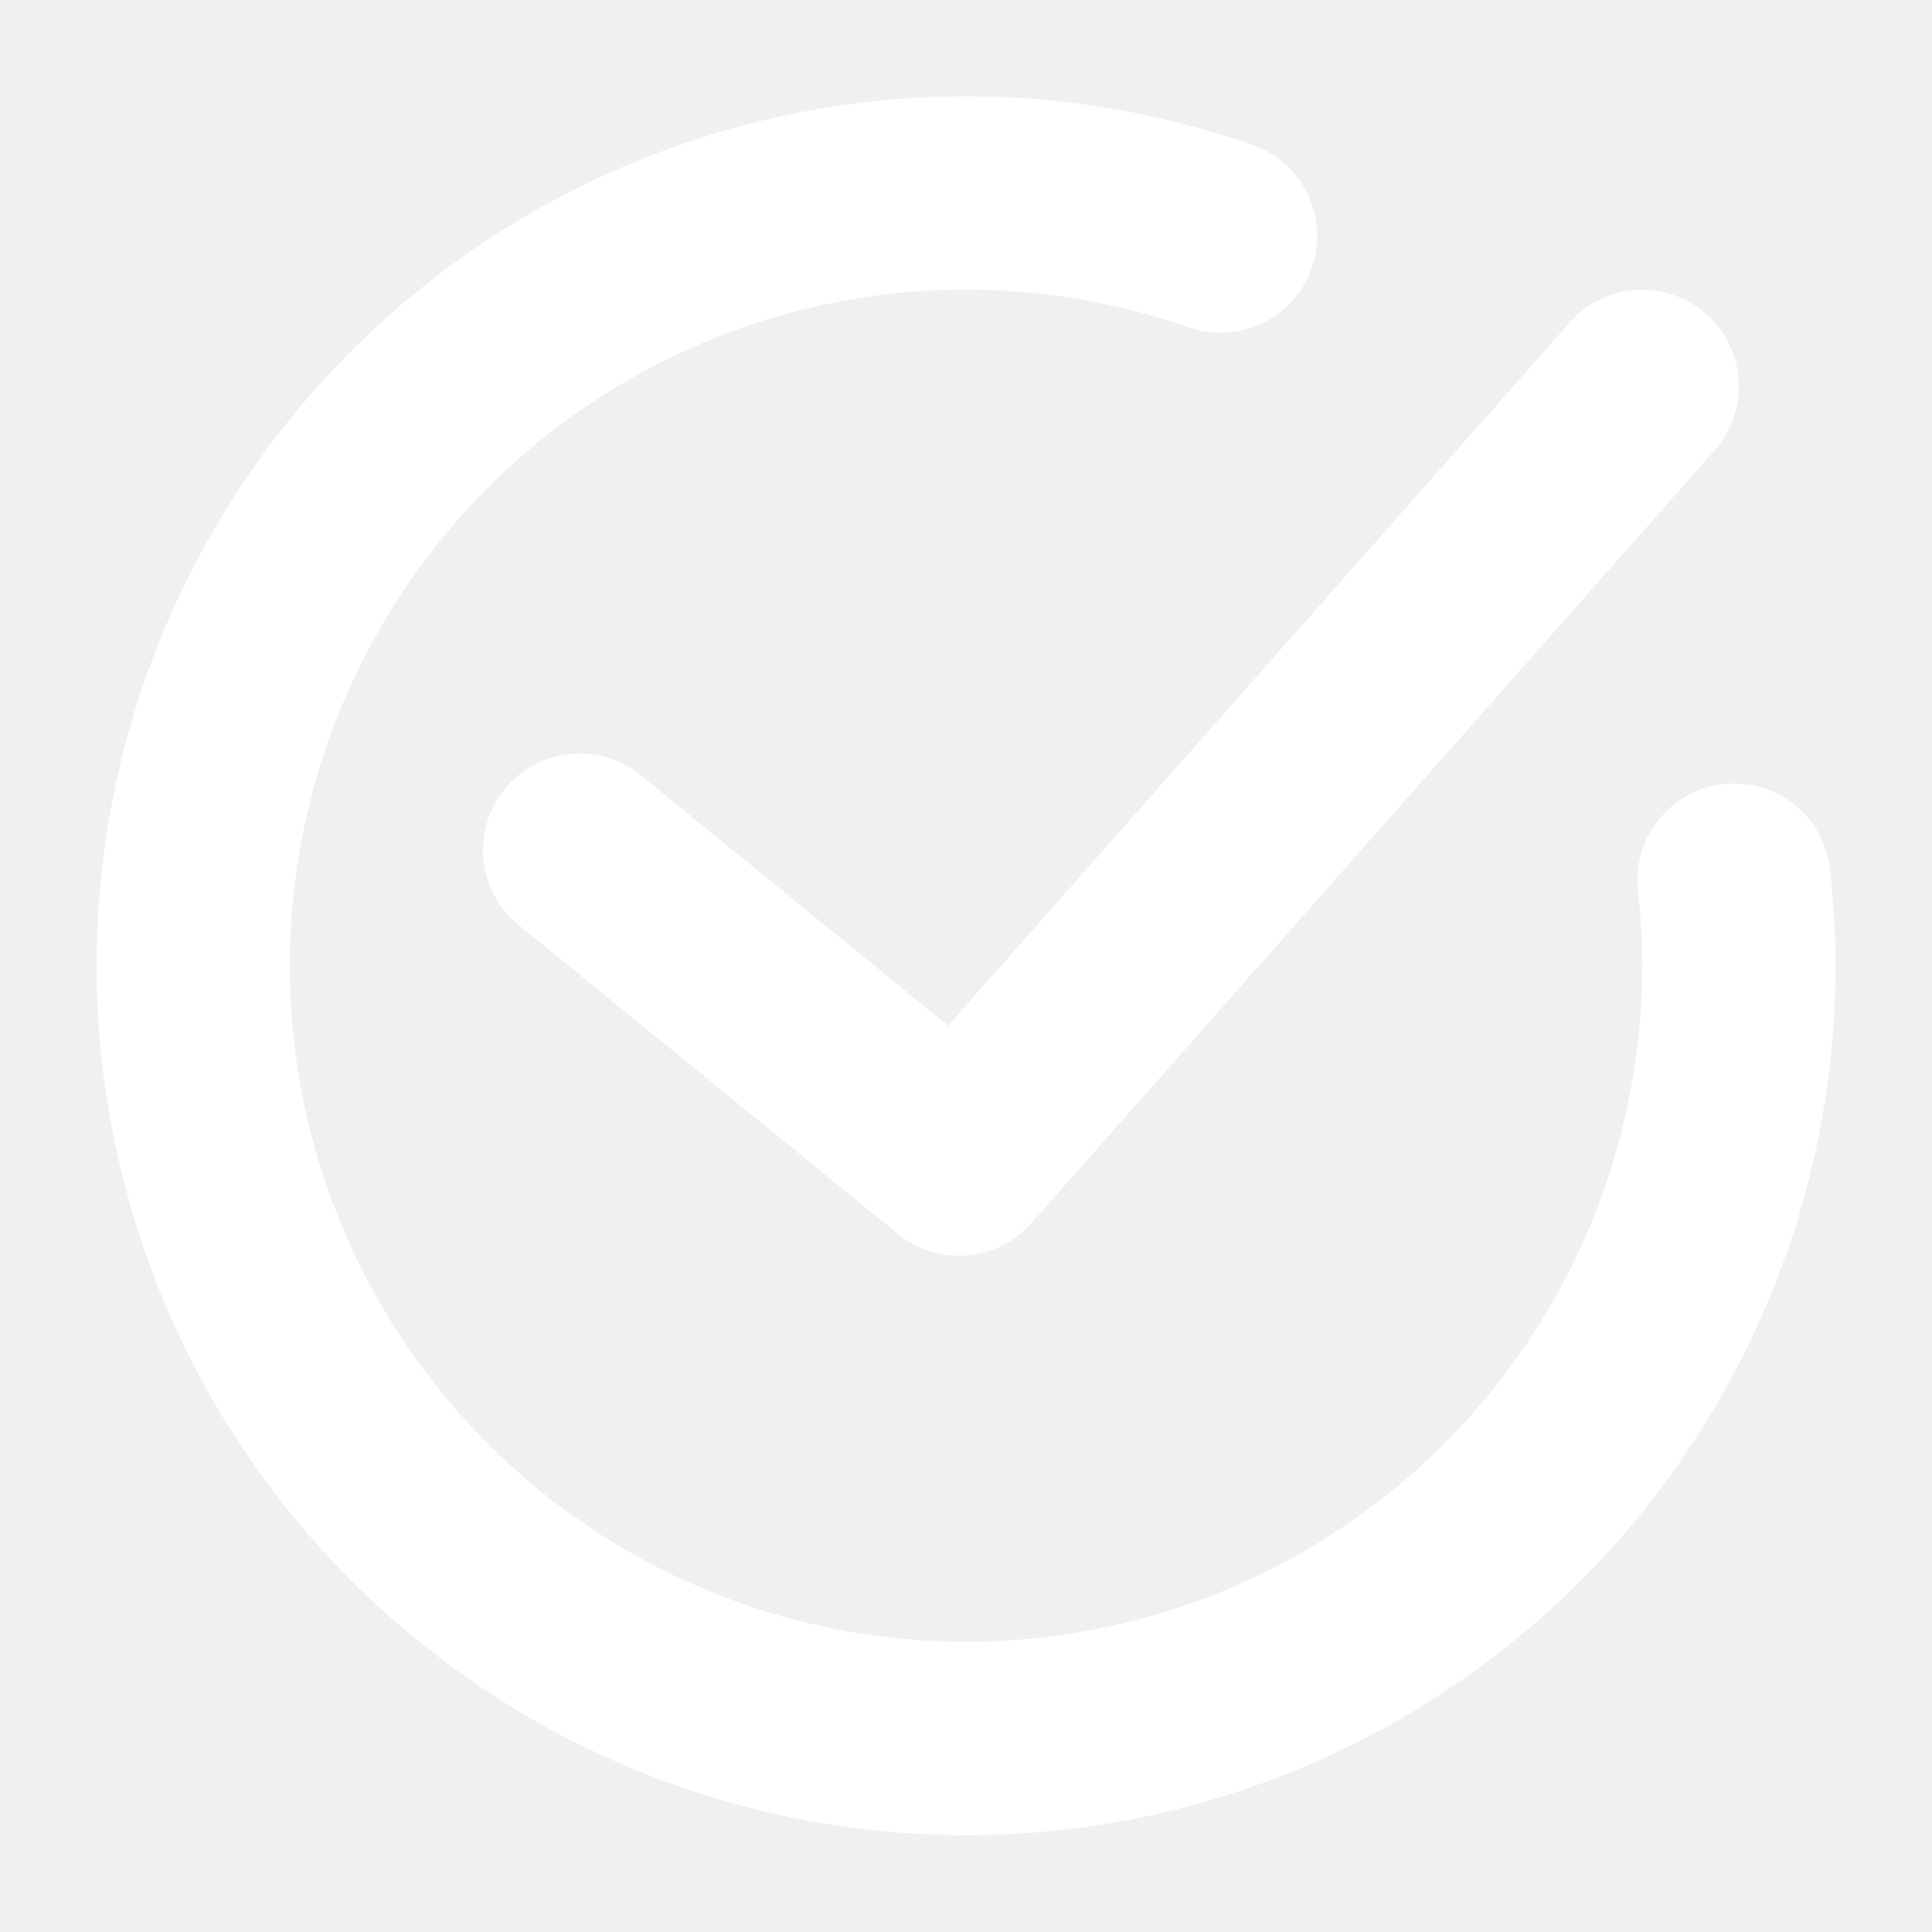
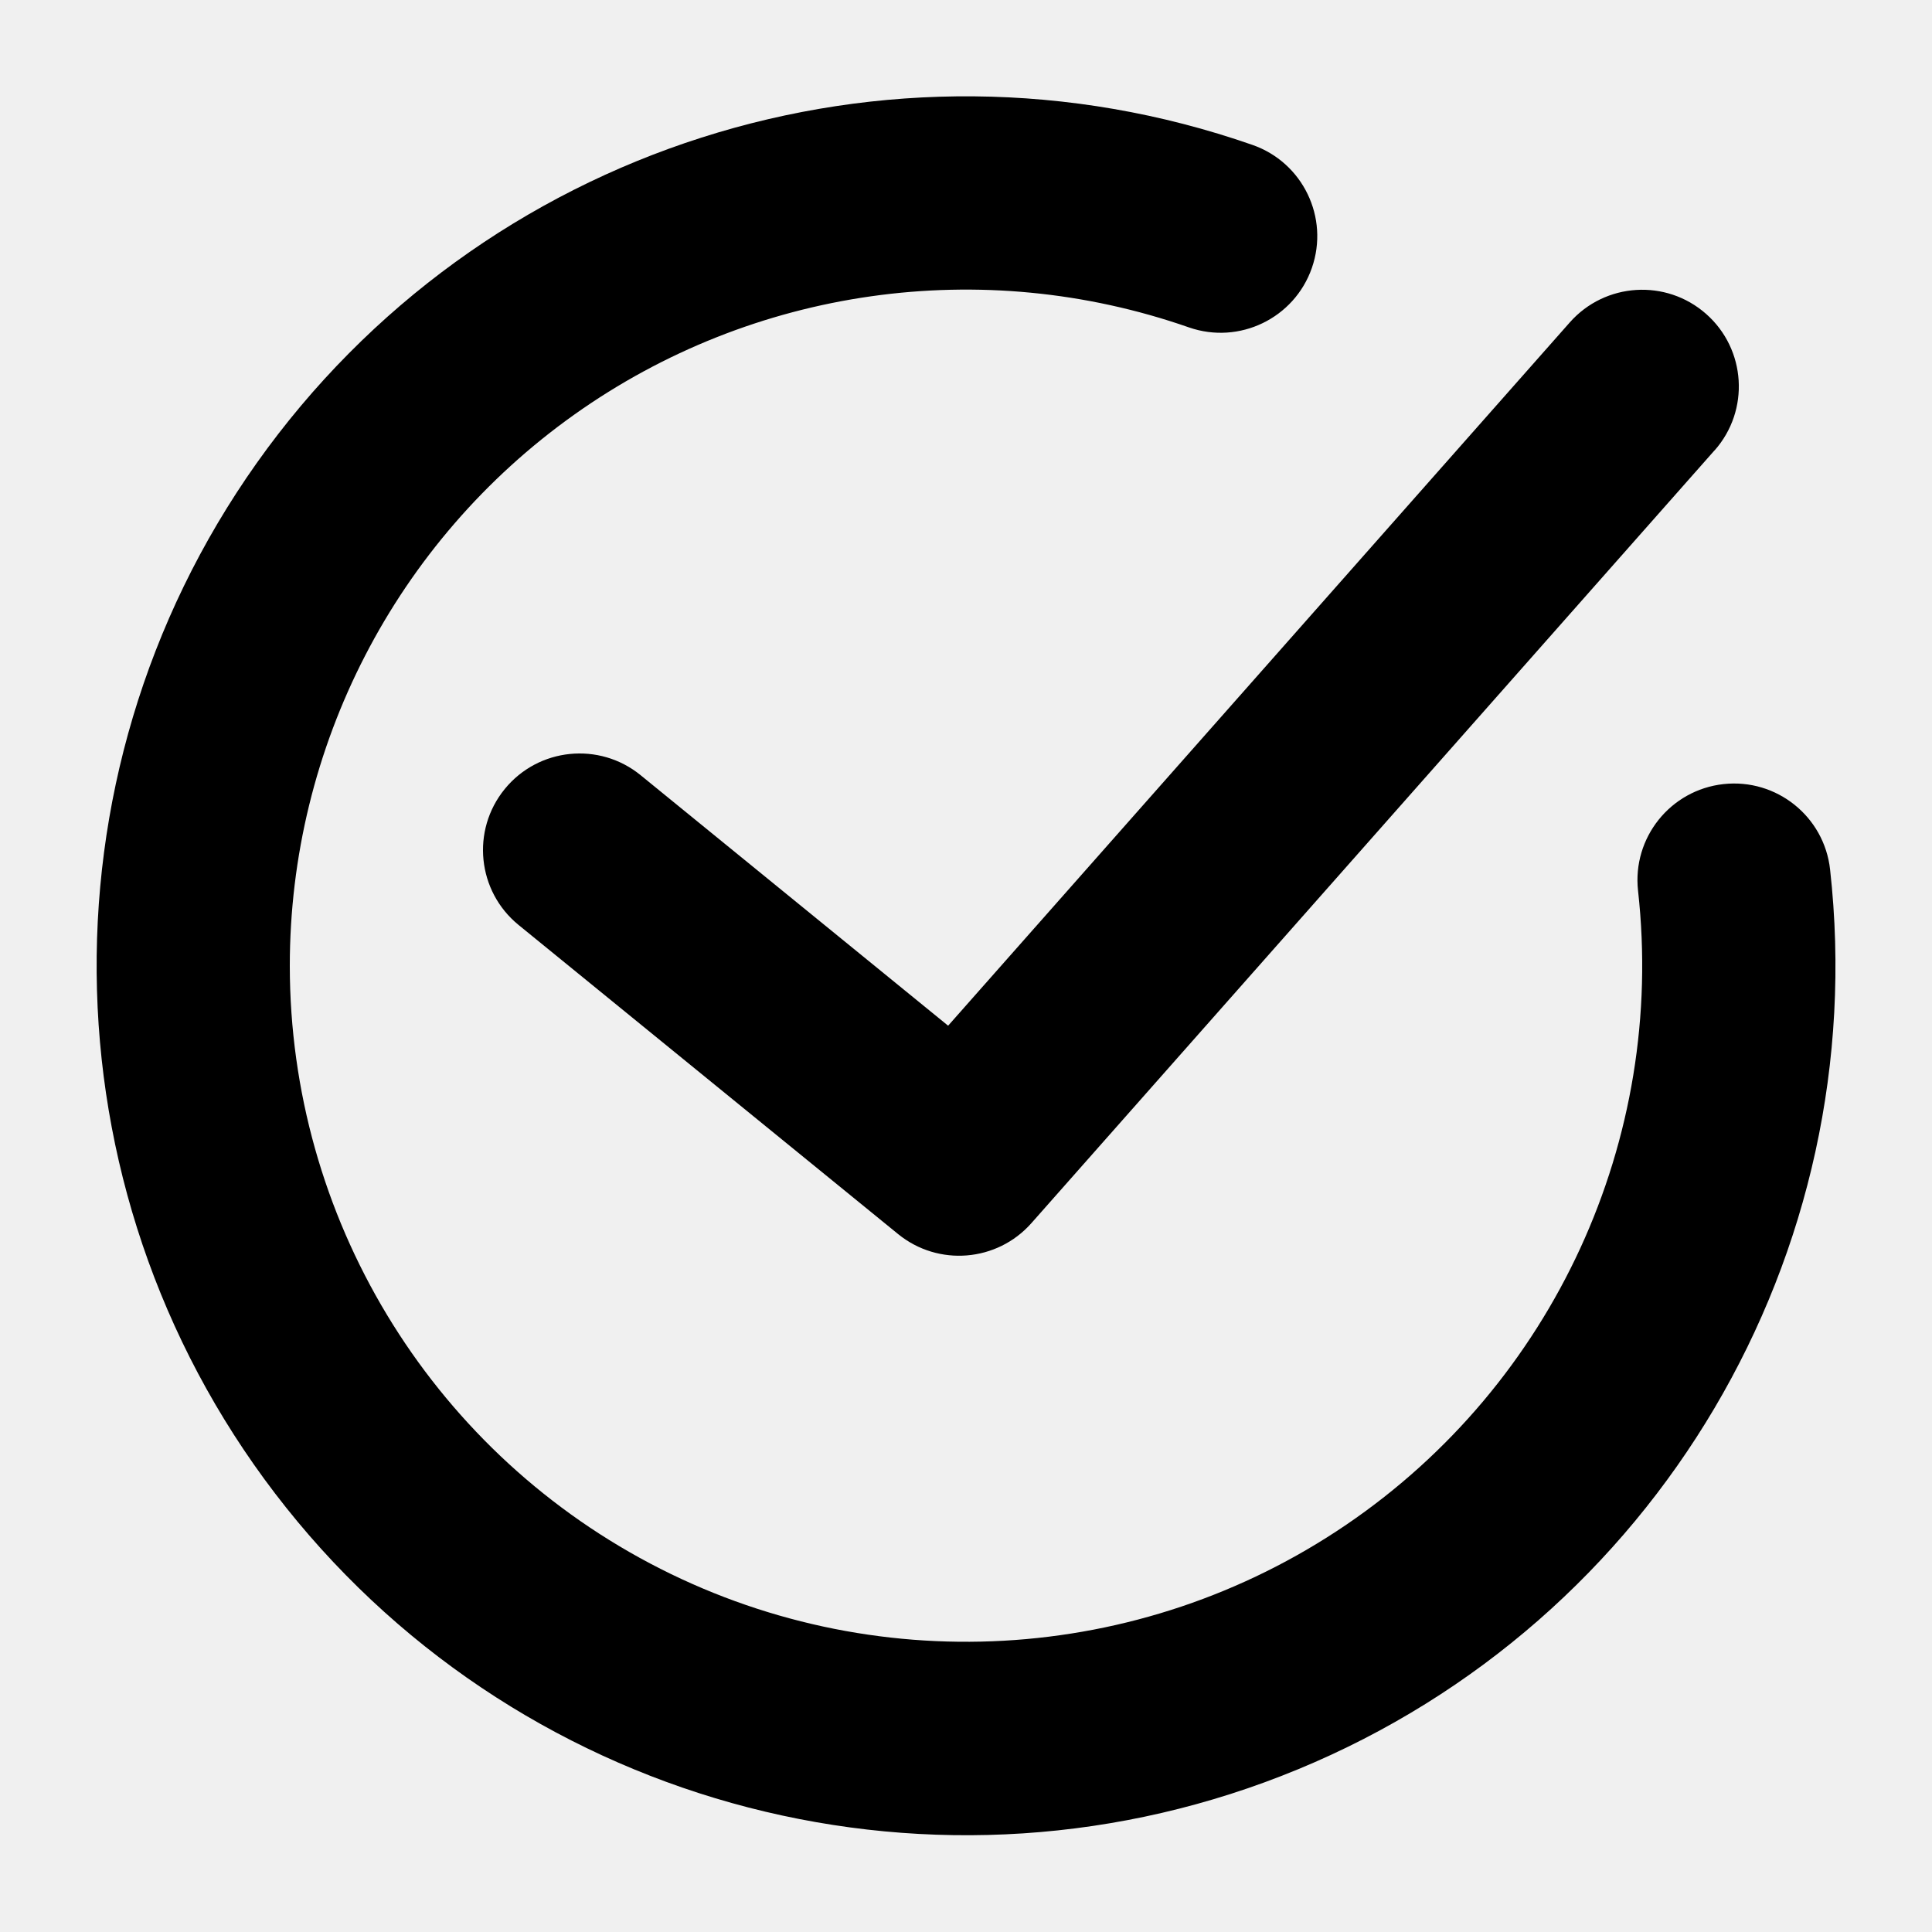
- <svg xmlns="http://www.w3.org/2000/svg" width="20px" height="20px" viewBox="0 0 20 20" fill="none">
-   <path fill="#fff" fill-rule="evenodd" d="M3 10a7 7 0 019.307-6.611 1 1 0 00.658-1.889 9 9 0 105.98 7.501 1 1 0 00-1.988.22A7 7 0 113 10zm14.75-5.338a1 1 0 00-1.5-1.324l-6.435 7.28-3.183-2.593a1 1 0 00-1.264 1.55l3.929 3.2a1 1 0 001.38-.113l7.072-8z" />
+ <svg xmlns="http://www.w3.org/2000/svg" width="20px" height="20px" viewBox="0 0 20 20">
+   <path fill-rule="evenodd" d="M3 10a7 7 0 019.307-6.611 1 1 0 00.658-1.889 9 9 0 105.98 7.501 1 1 0 00-1.988.22A7 7 0 113 10zm14.75-5.338a1 1 0 00-1.5-1.324l-6.435 7.28-3.183-2.593a1 1 0 00-1.264 1.55l3.929 3.2a1 1 0 001.38-.113l7.072-8z" />
</svg>
